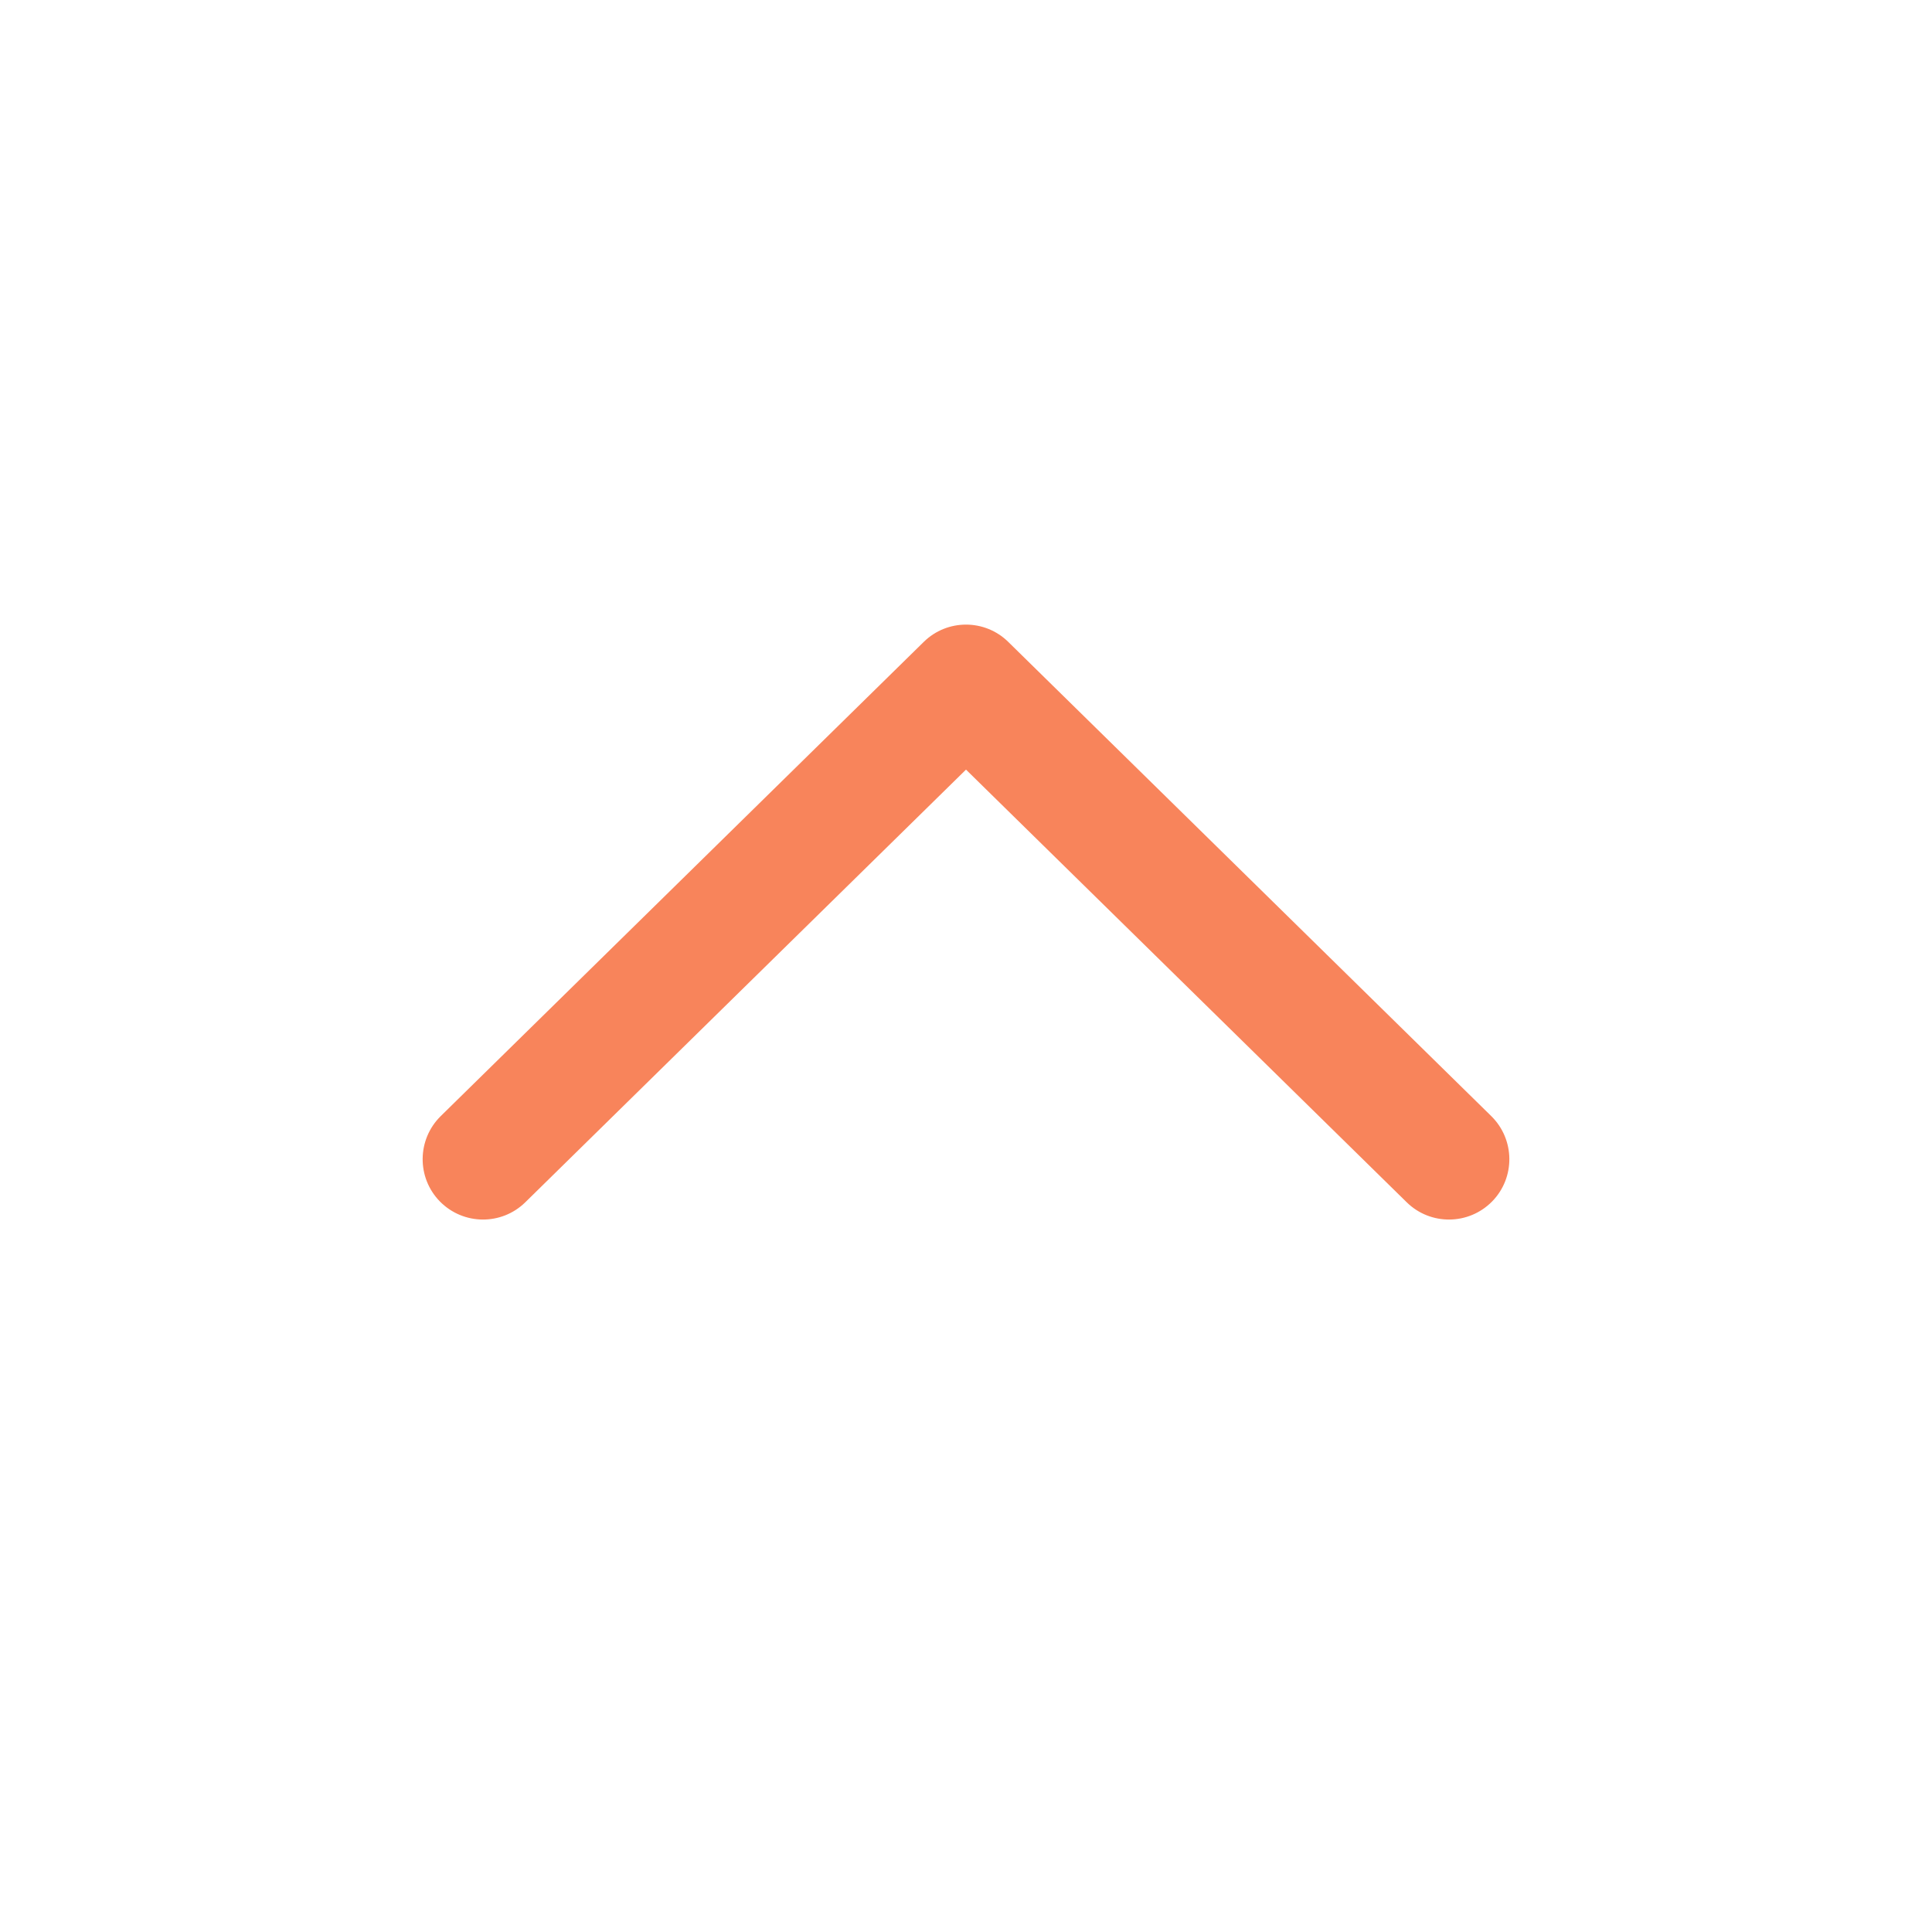
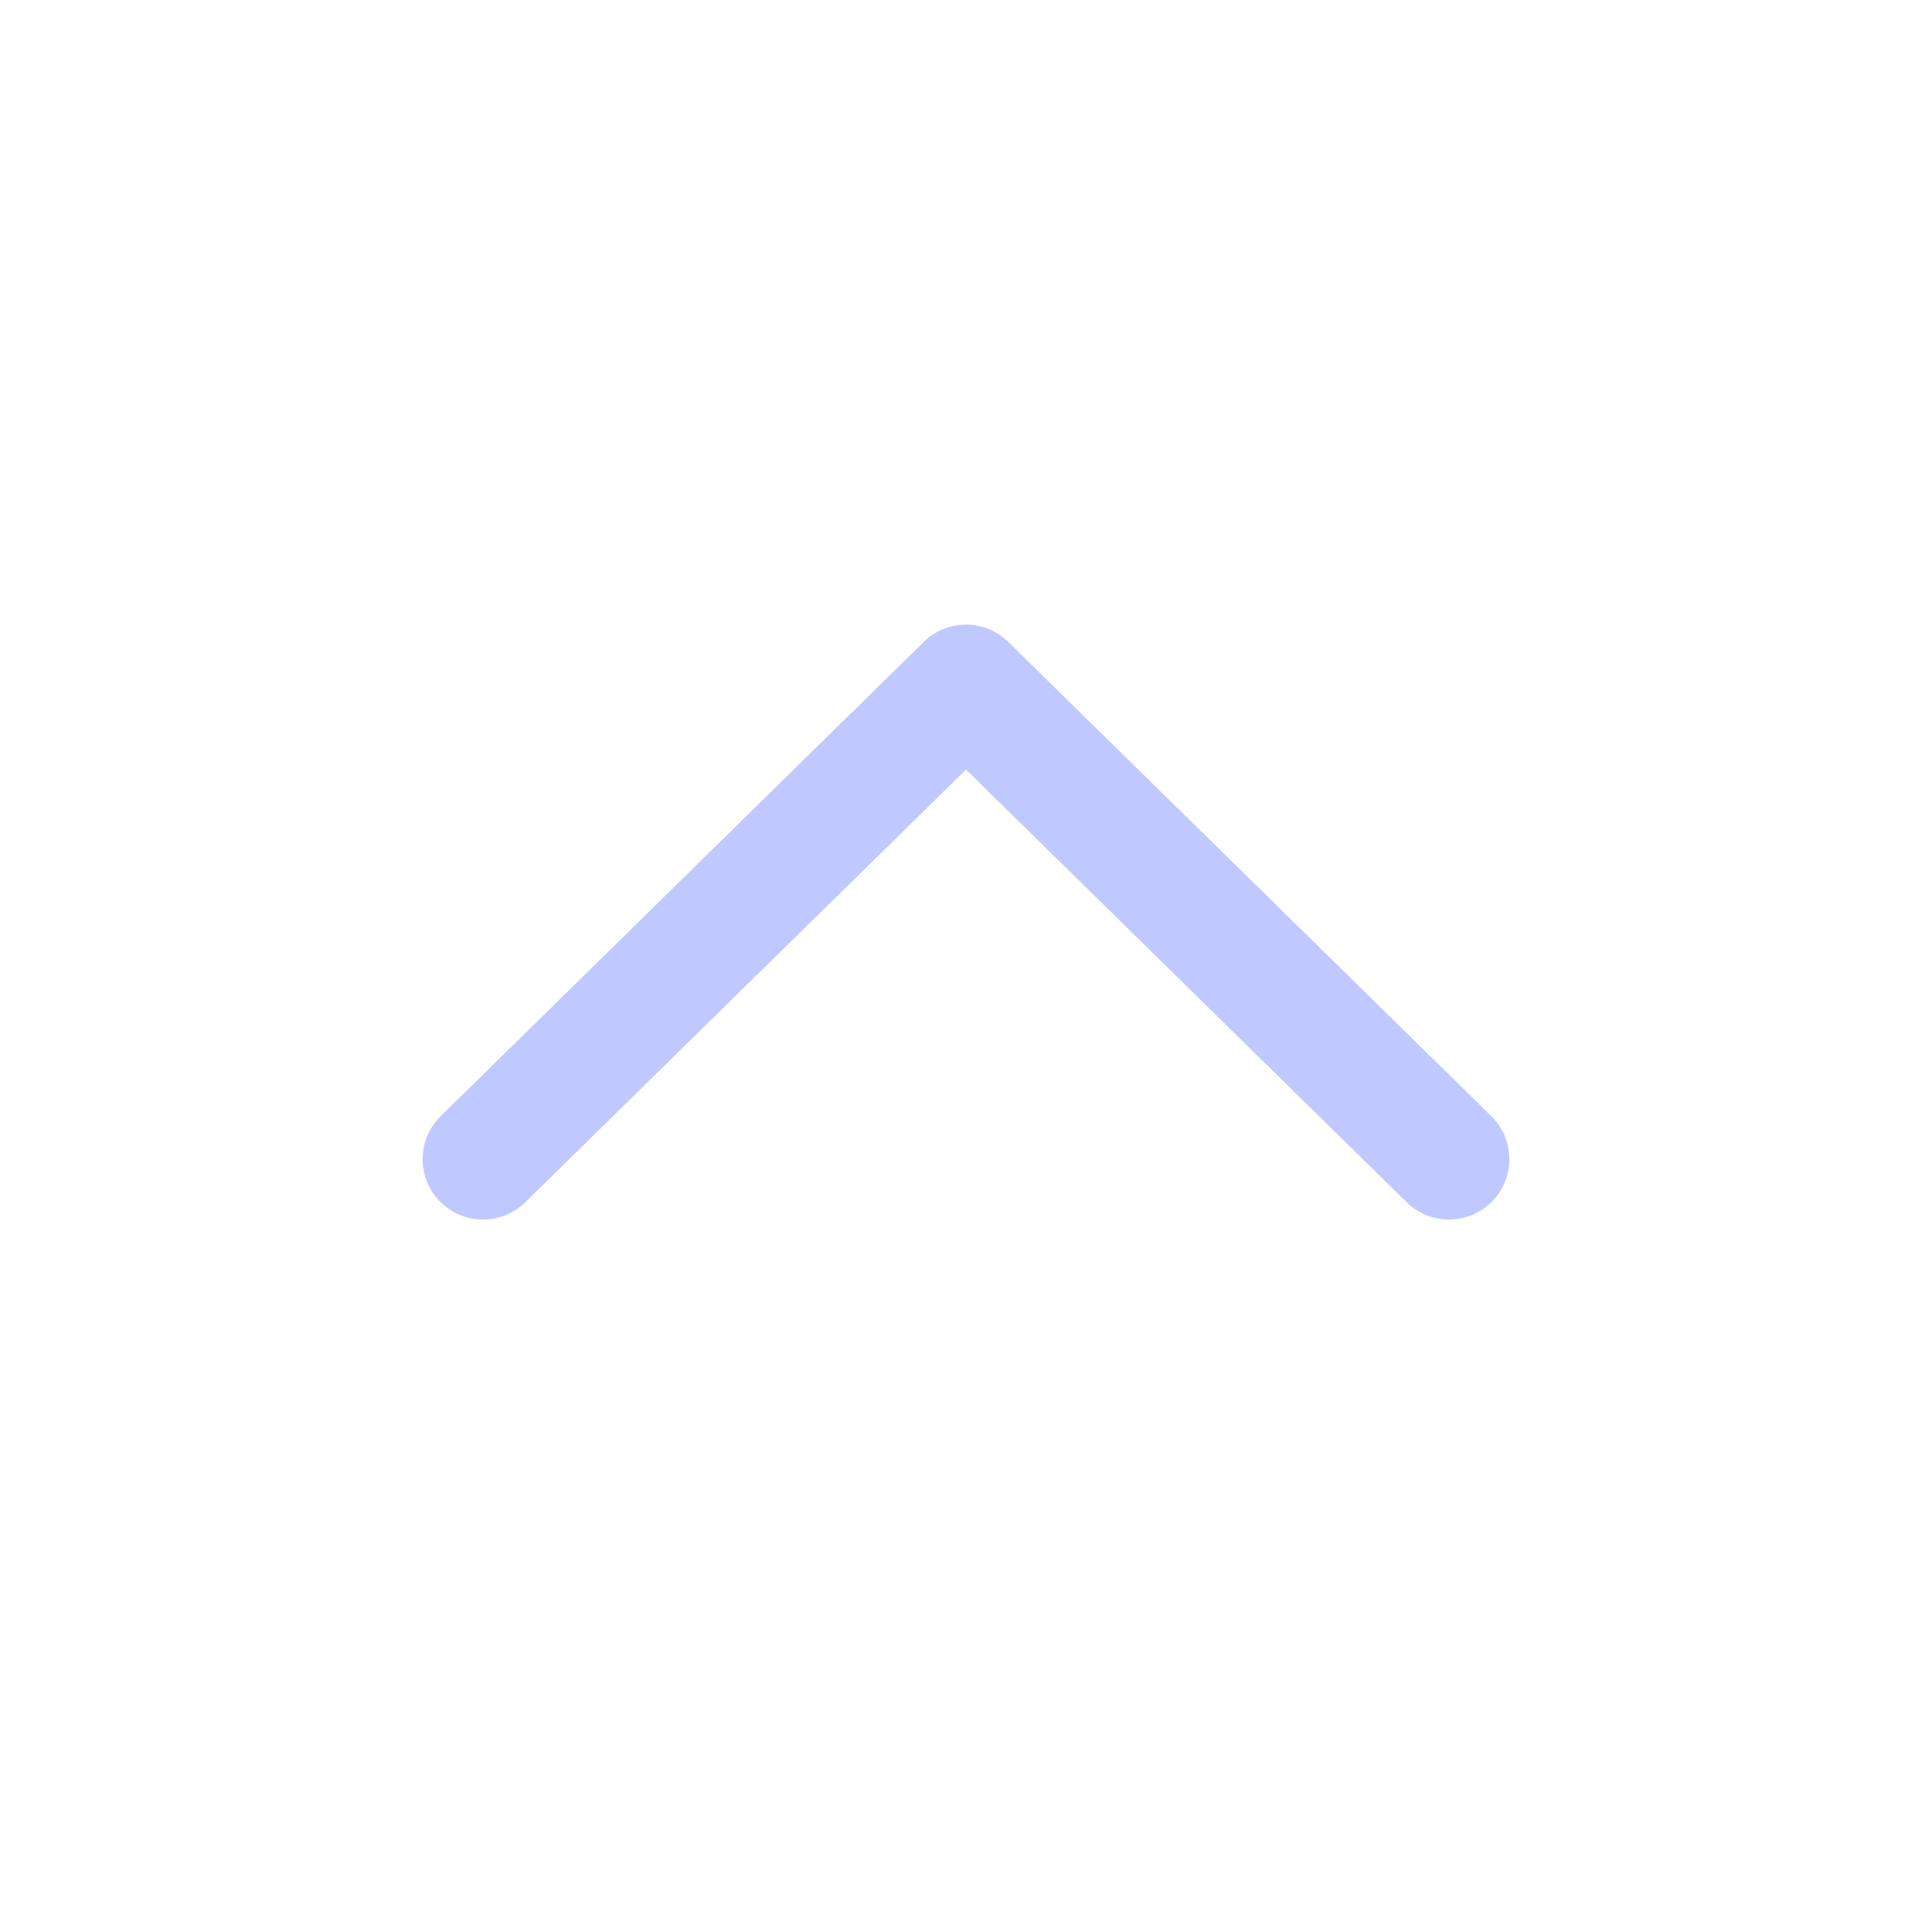
<svg xmlns="http://www.w3.org/2000/svg" width="16" height="16" viewBox="0 0 16 16" fill="none">
  <mask id="mask0_1_4950" style="mask-type:alpha" maskUnits="userSpaceOnUse" x="0" y="0" width="16" height="16">
    <rect x="16" y="16" width="16" height="16" transform="rotate(-180 16 16)" fill="#D9D9D9" />
  </mask>
  <g mask="url(#mask0_1_4950)">
-     <path d="M8 5.673L7.65 5.316C7.844 5.125 8.156 5.125 8.35 5.316L8 5.673ZM4.35 9.957C4.153 10.15 3.837 10.147 3.643 9.95C3.45 9.753 3.453 9.437 3.65 9.243L4.35 9.957ZM12.35 9.243C12.547 9.437 12.55 9.753 12.357 9.95C12.163 10.147 11.847 10.15 11.65 9.957L12.35 9.243ZM8.35 6.03L4.35 9.957L3.65 9.243L7.65 5.316L8.35 6.03ZM8.35 5.316L12.35 9.243L11.65 9.957L7.65 6.03L8.35 5.316Z" fill="#F8845B" />
+     <path d="M8 5.673L7.65 5.316C7.844 5.125 8.156 5.125 8.35 5.316L8 5.673ZM4.35 9.957C4.153 10.15 3.837 10.147 3.643 9.95C3.45 9.753 3.453 9.437 3.65 9.243L4.35 9.957ZM12.35 9.243C12.547 9.437 12.55 9.753 12.357 9.95C12.163 10.147 11.847 10.15 11.65 9.957L12.35 9.243ZM8.35 6.03L4.35 9.957L3.65 9.243L7.65 5.316L8.35 6.03ZM8.35 5.316L12.35 9.243L11.65 9.957L7.65 6.03L8.35 5.316Z" fill="#C0C9FF" />
  </g>
</svg>
